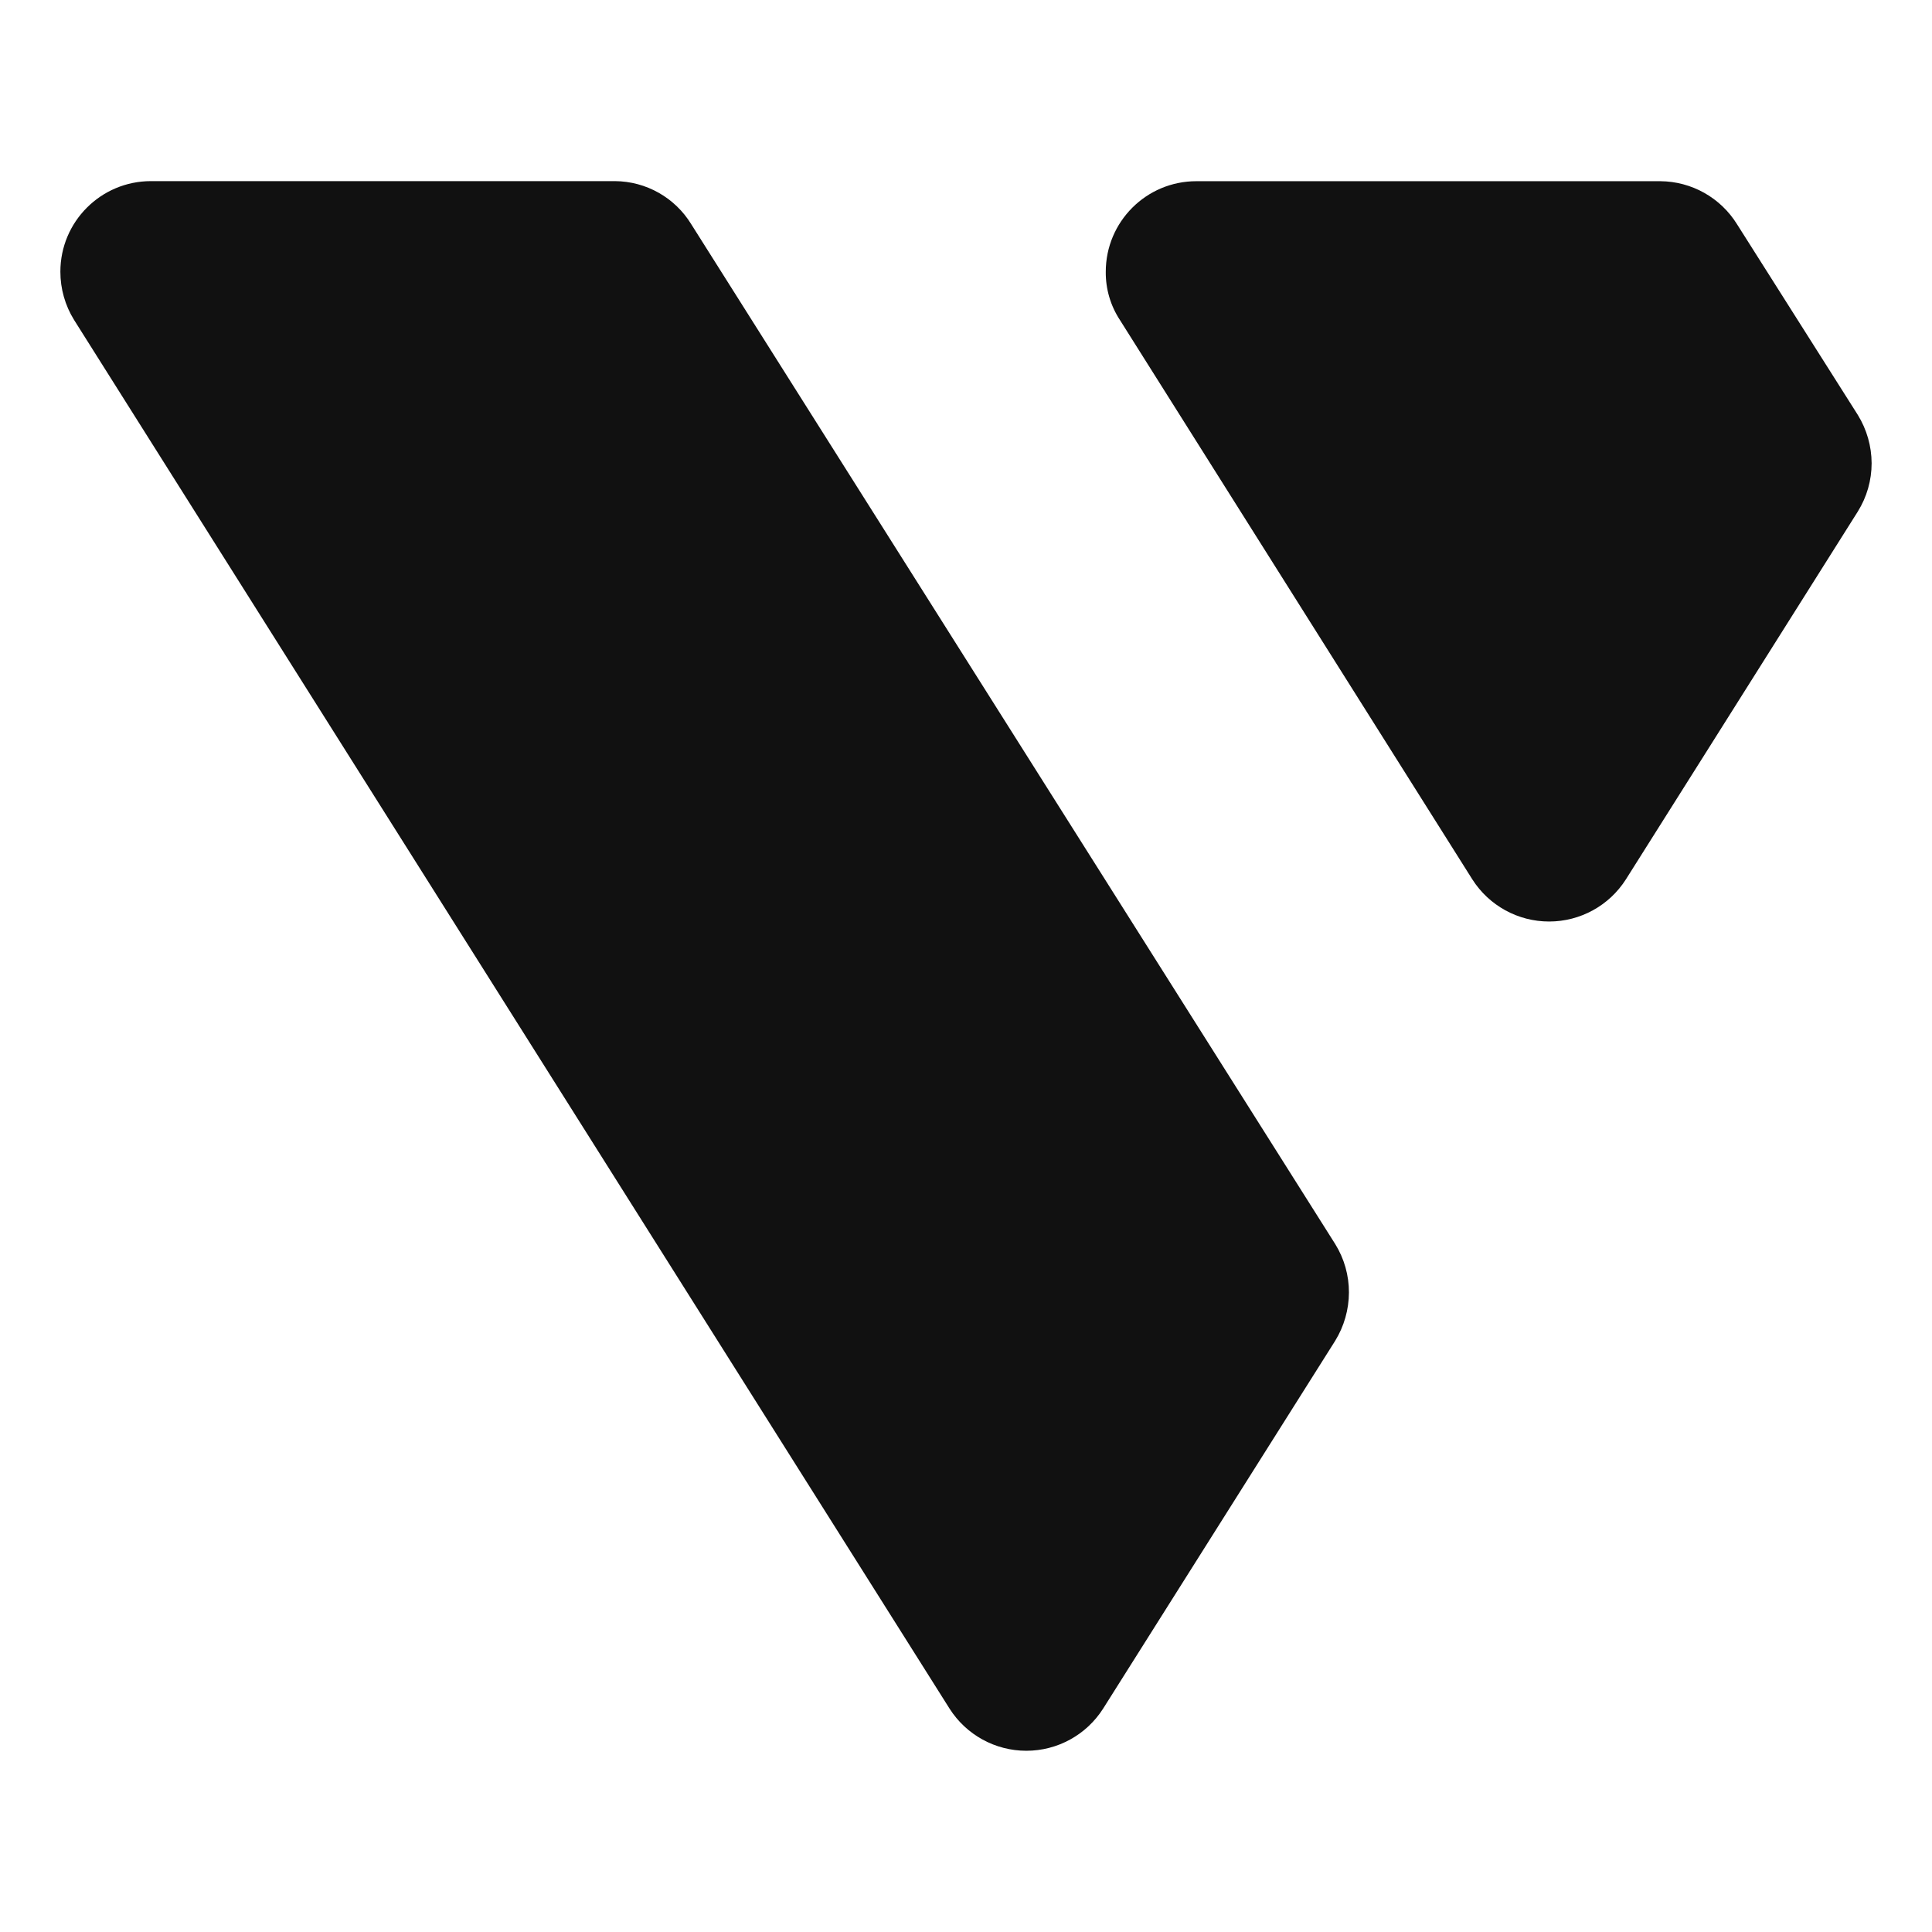
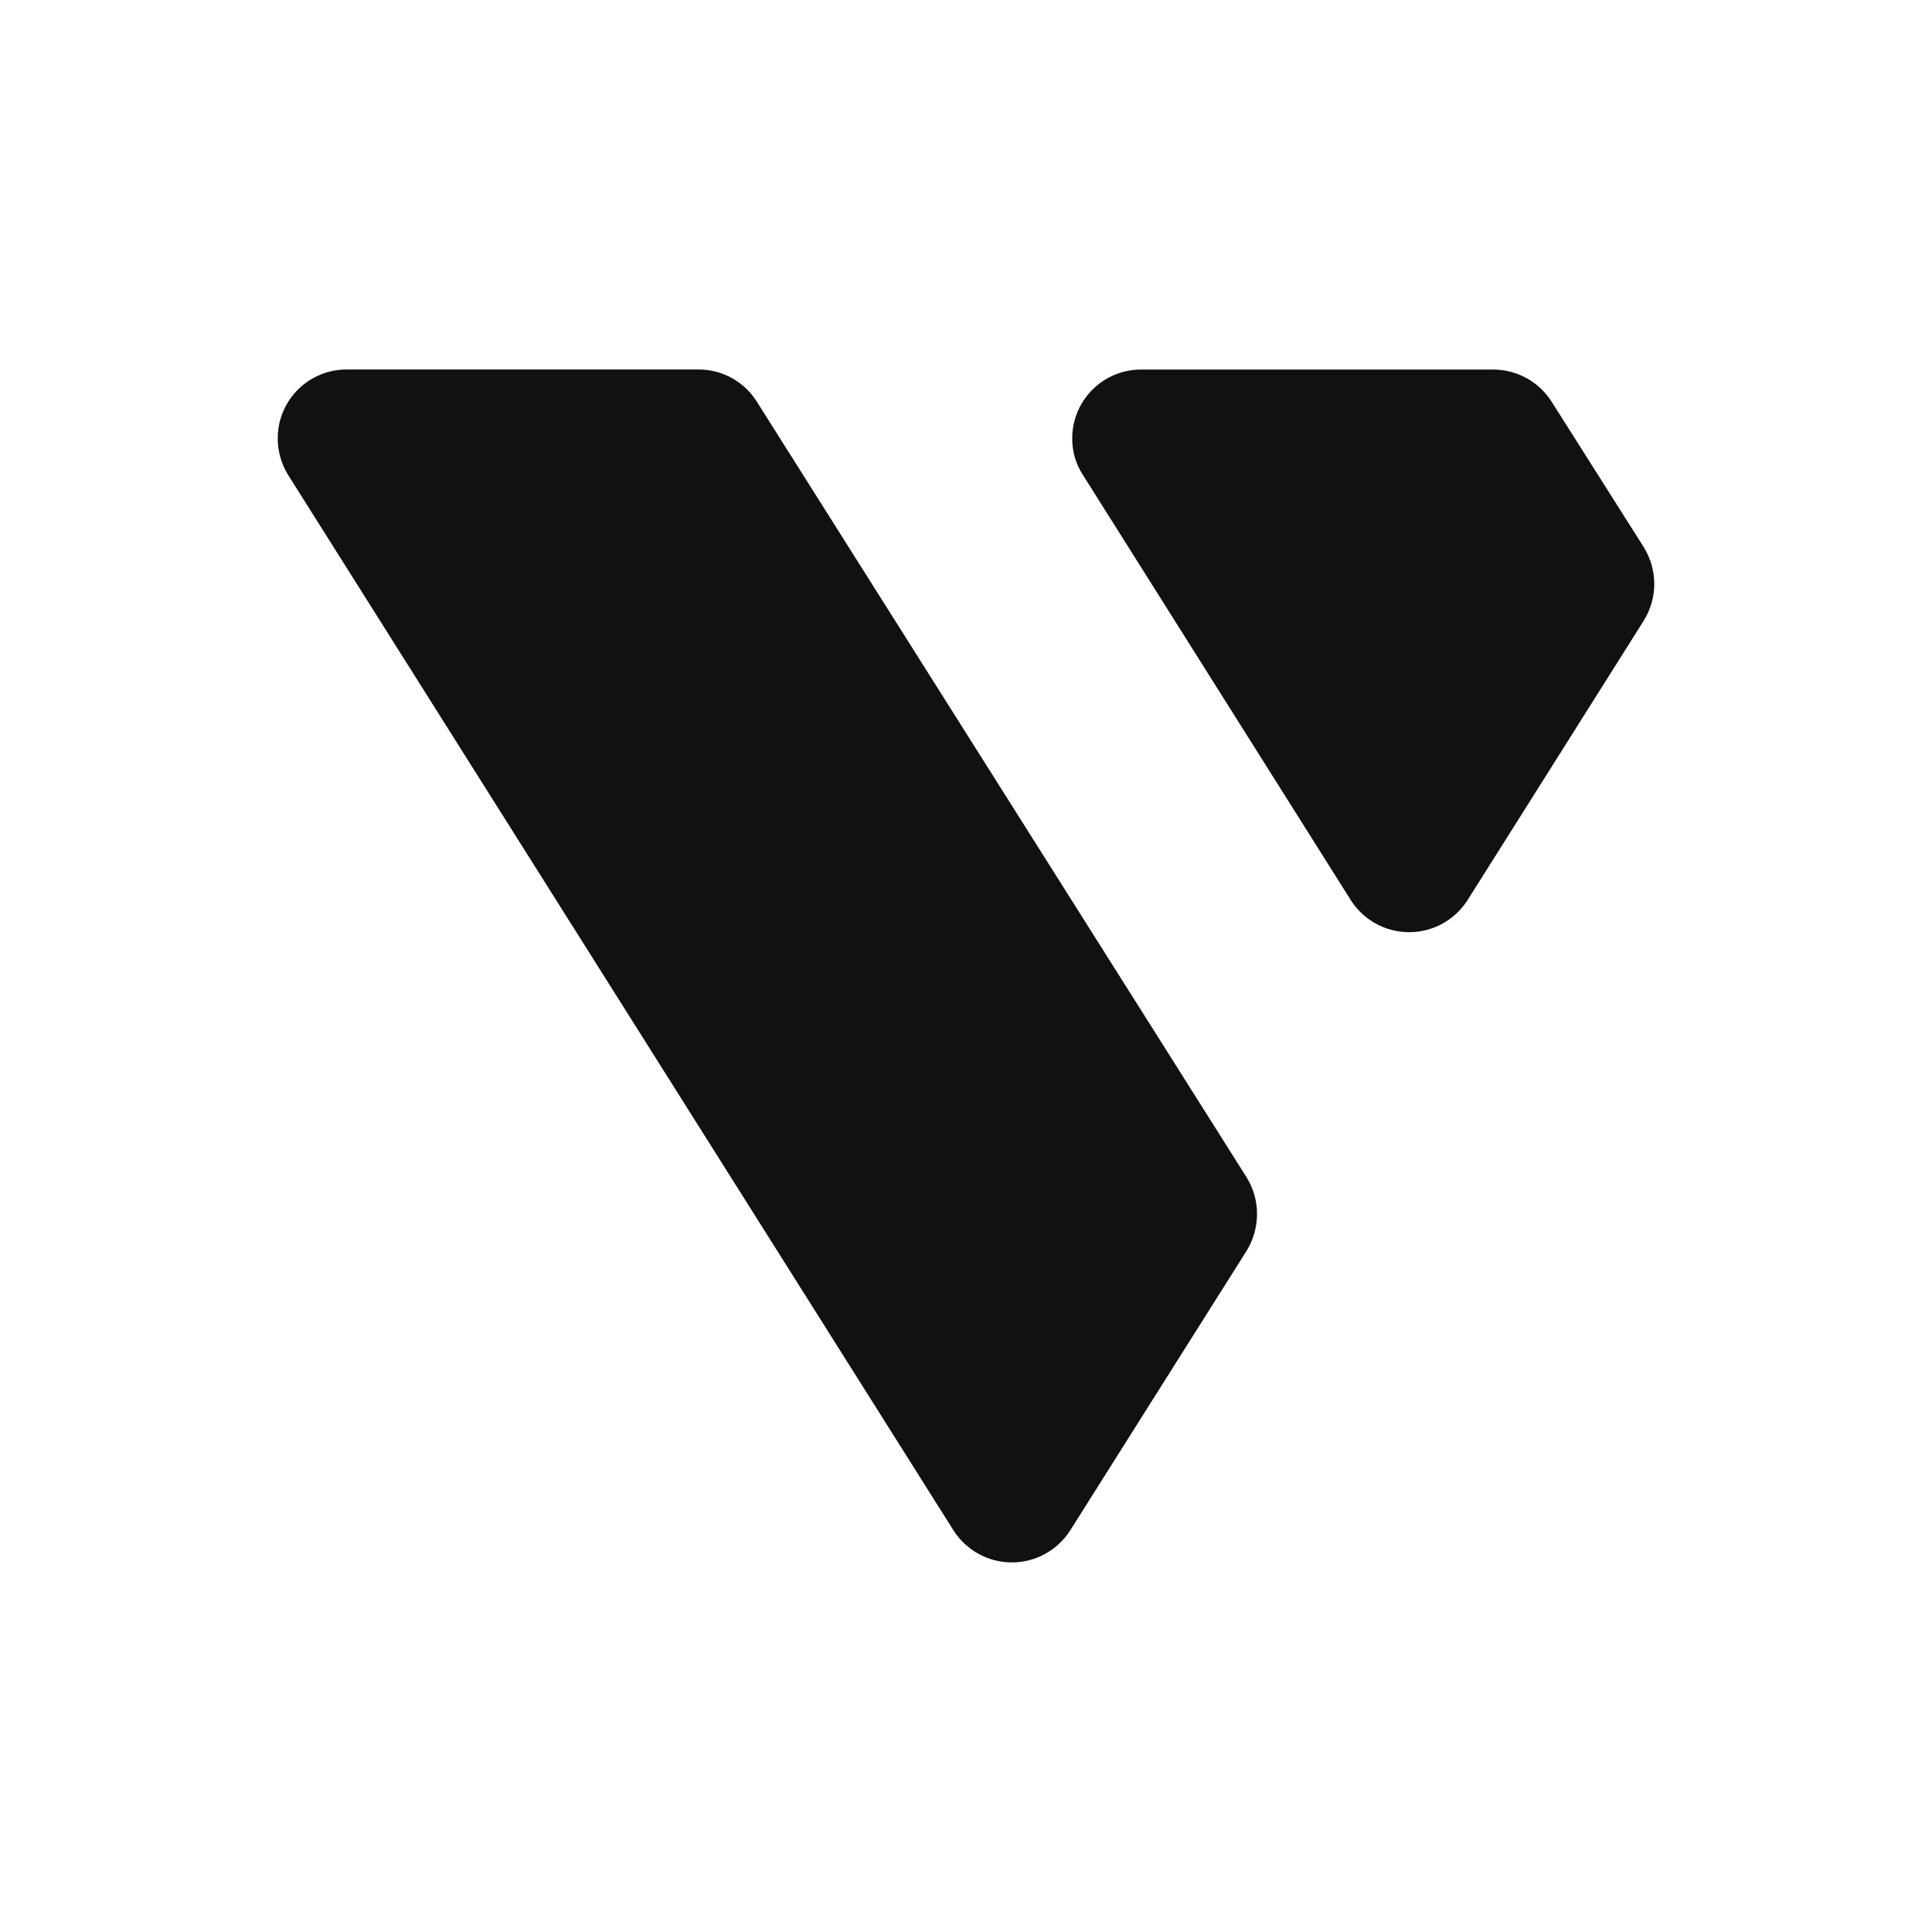
<svg xmlns="http://www.w3.org/2000/svg" viewBox="0 0 64 64" width="64" height="64">
-   <g fill="#111111" transform="translate(2 2) scale(2.5)">
+   <g fill="#111111" transform="translate(9.2 9.2) scale(1.9)">
    <path d="M8.36 2.172A1.194 1.194 0 007.348 1.6H1.2A1.2 1.2 0 000 2.8a1.211 1.211 0 00.182.64l11.6 18.4a1.206 1.206 0 002.035 0l3.075-4.874a1.229 1.229 0 00.182-.64 1.211 1.211 0 00-.182-.642zm10.349 8.68a1.206 1.206 0 002.035 0L21.8 9.178l2.017-3.2a1.211 1.211 0 00.183-.64 1.229 1.229 0 00-.183-.64l-1.6-2.526a1.206 1.206 0 00-1.016-.571h-6.148a1.2 1.2 0 00-1.201 1.2 1.143 1.143 0 00.188.64z" />
  </g>
</svg>
